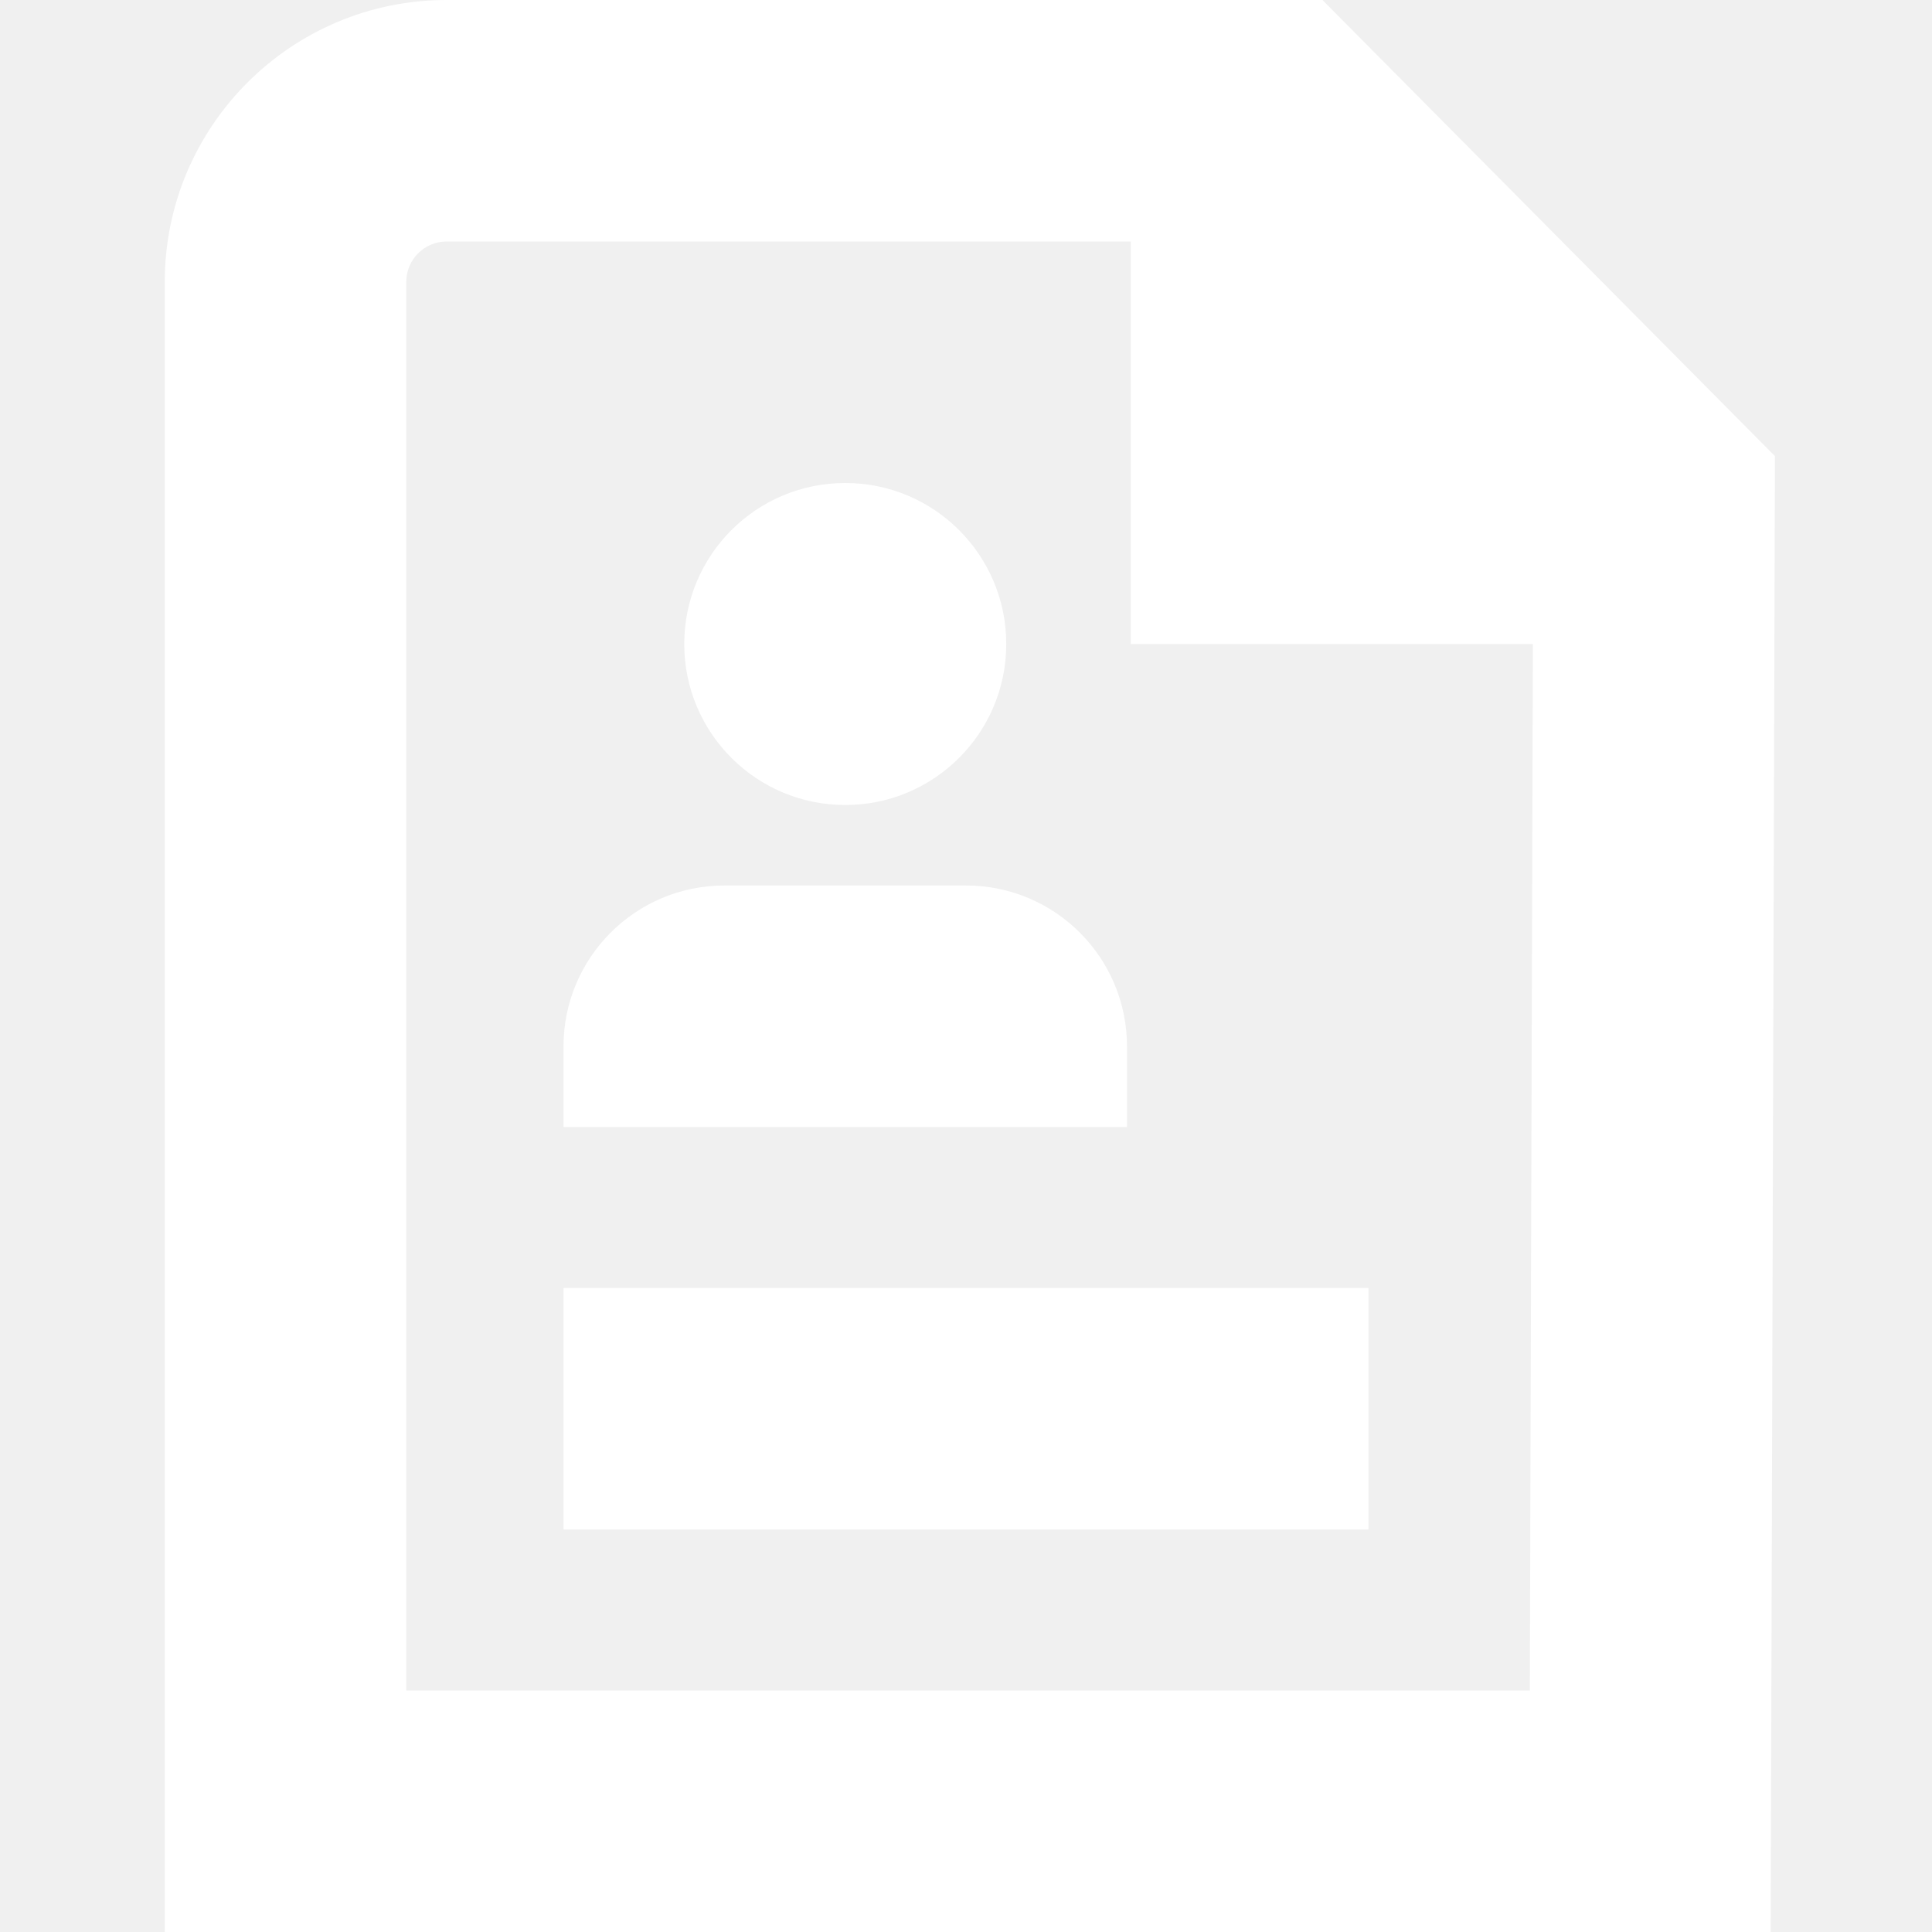
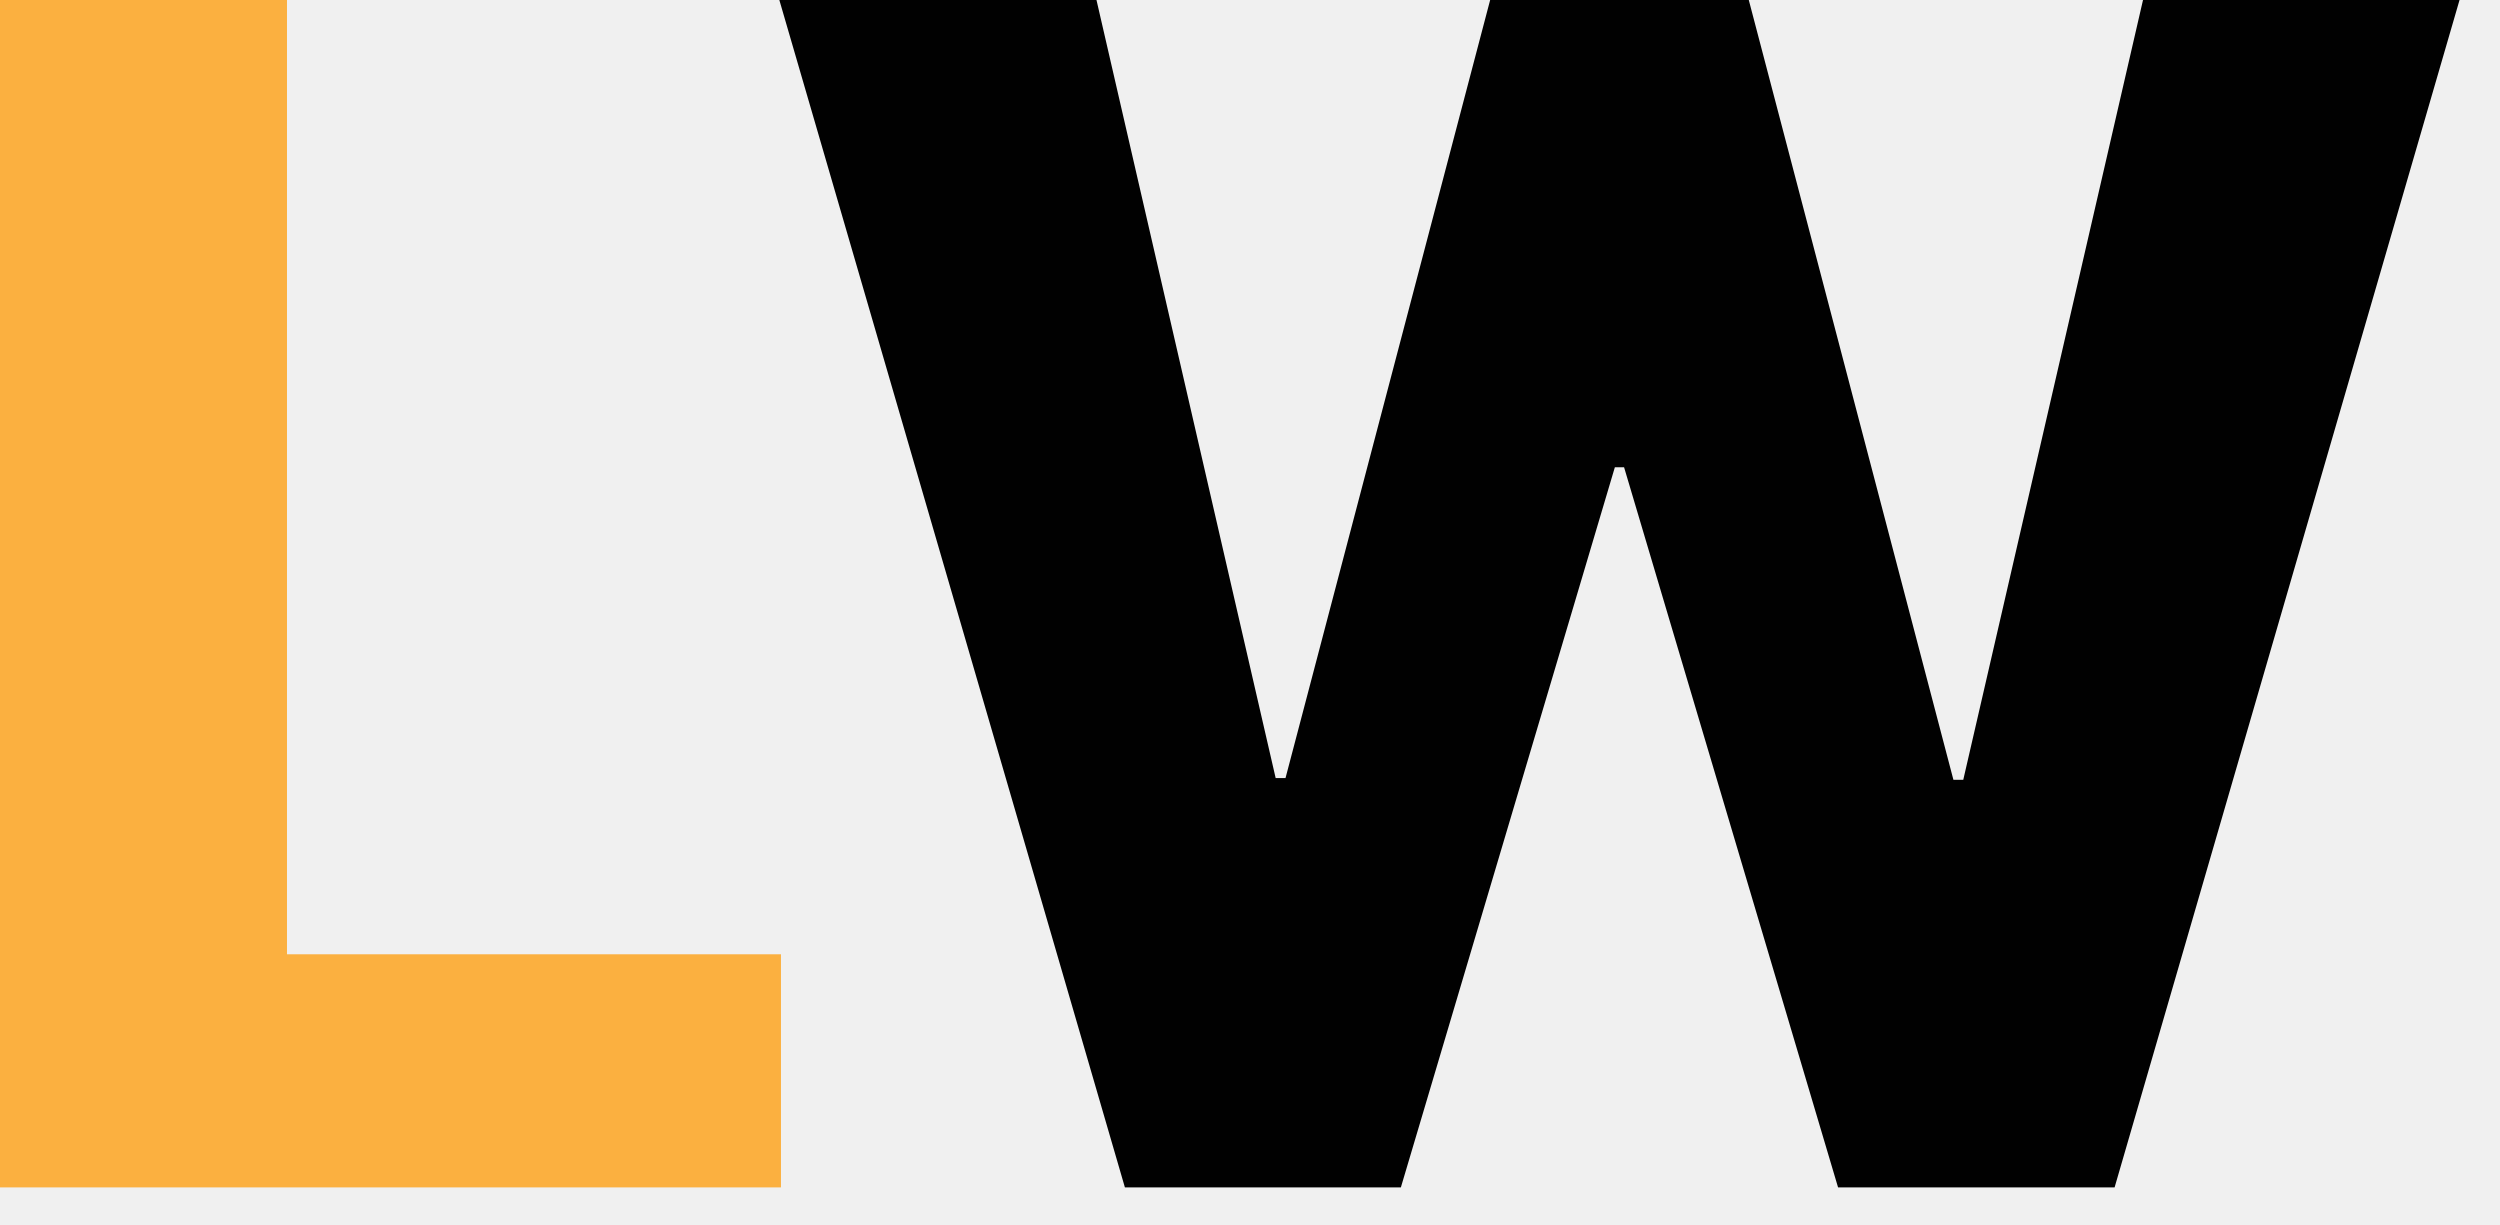
- <svg xmlns="http://www.w3.org/2000/svg" id="Layer_1" data-name="Layer 1" viewBox="0 0 24 24">
-   <path d="M16.428,0H5.547c-1.93,0-3.5,1.57-3.5,3.5V24H21.996l.053-18.334L16.428,0ZM5.047,21V3.5c0-.275,.225-.5,.5-.5H14.047v5h4.995l-.038,13H5.047Zm1.953-5h10v3H7v-3Zm1.5-8c0-1.105,.895-2,2-2s2,.895,2,2-.895,2-2,2-2-.895-2-2Zm5.5,6H7v-1c0-1.105,.895-2,2-2h3c1.105,0,2,.895,2,2v1Z" fill="#ffffff" />
+ <svg xmlns="http://www.w3.org/2000/svg" width="49" height="24" viewBox="0 0 49 24" fill="none">
+   <path d="M-0 23.273V-2.28882e-05H5.625V18.704H15.307V23.273H-0Z" fill="#FBB040" />
+   <path d="M22.048 23.273L15.275 -2.28882e-05H21.491L25.003 15.25H25.196L29.207 -2.28882e-05H34.276L38.287 15.284H38.48L42.003 -2.28882e-05H48.207L41.446 23.273H36.026L31.832 9.159H31.651L27.457 23.273H22.048Z" fill="#010101" />
</svg>
